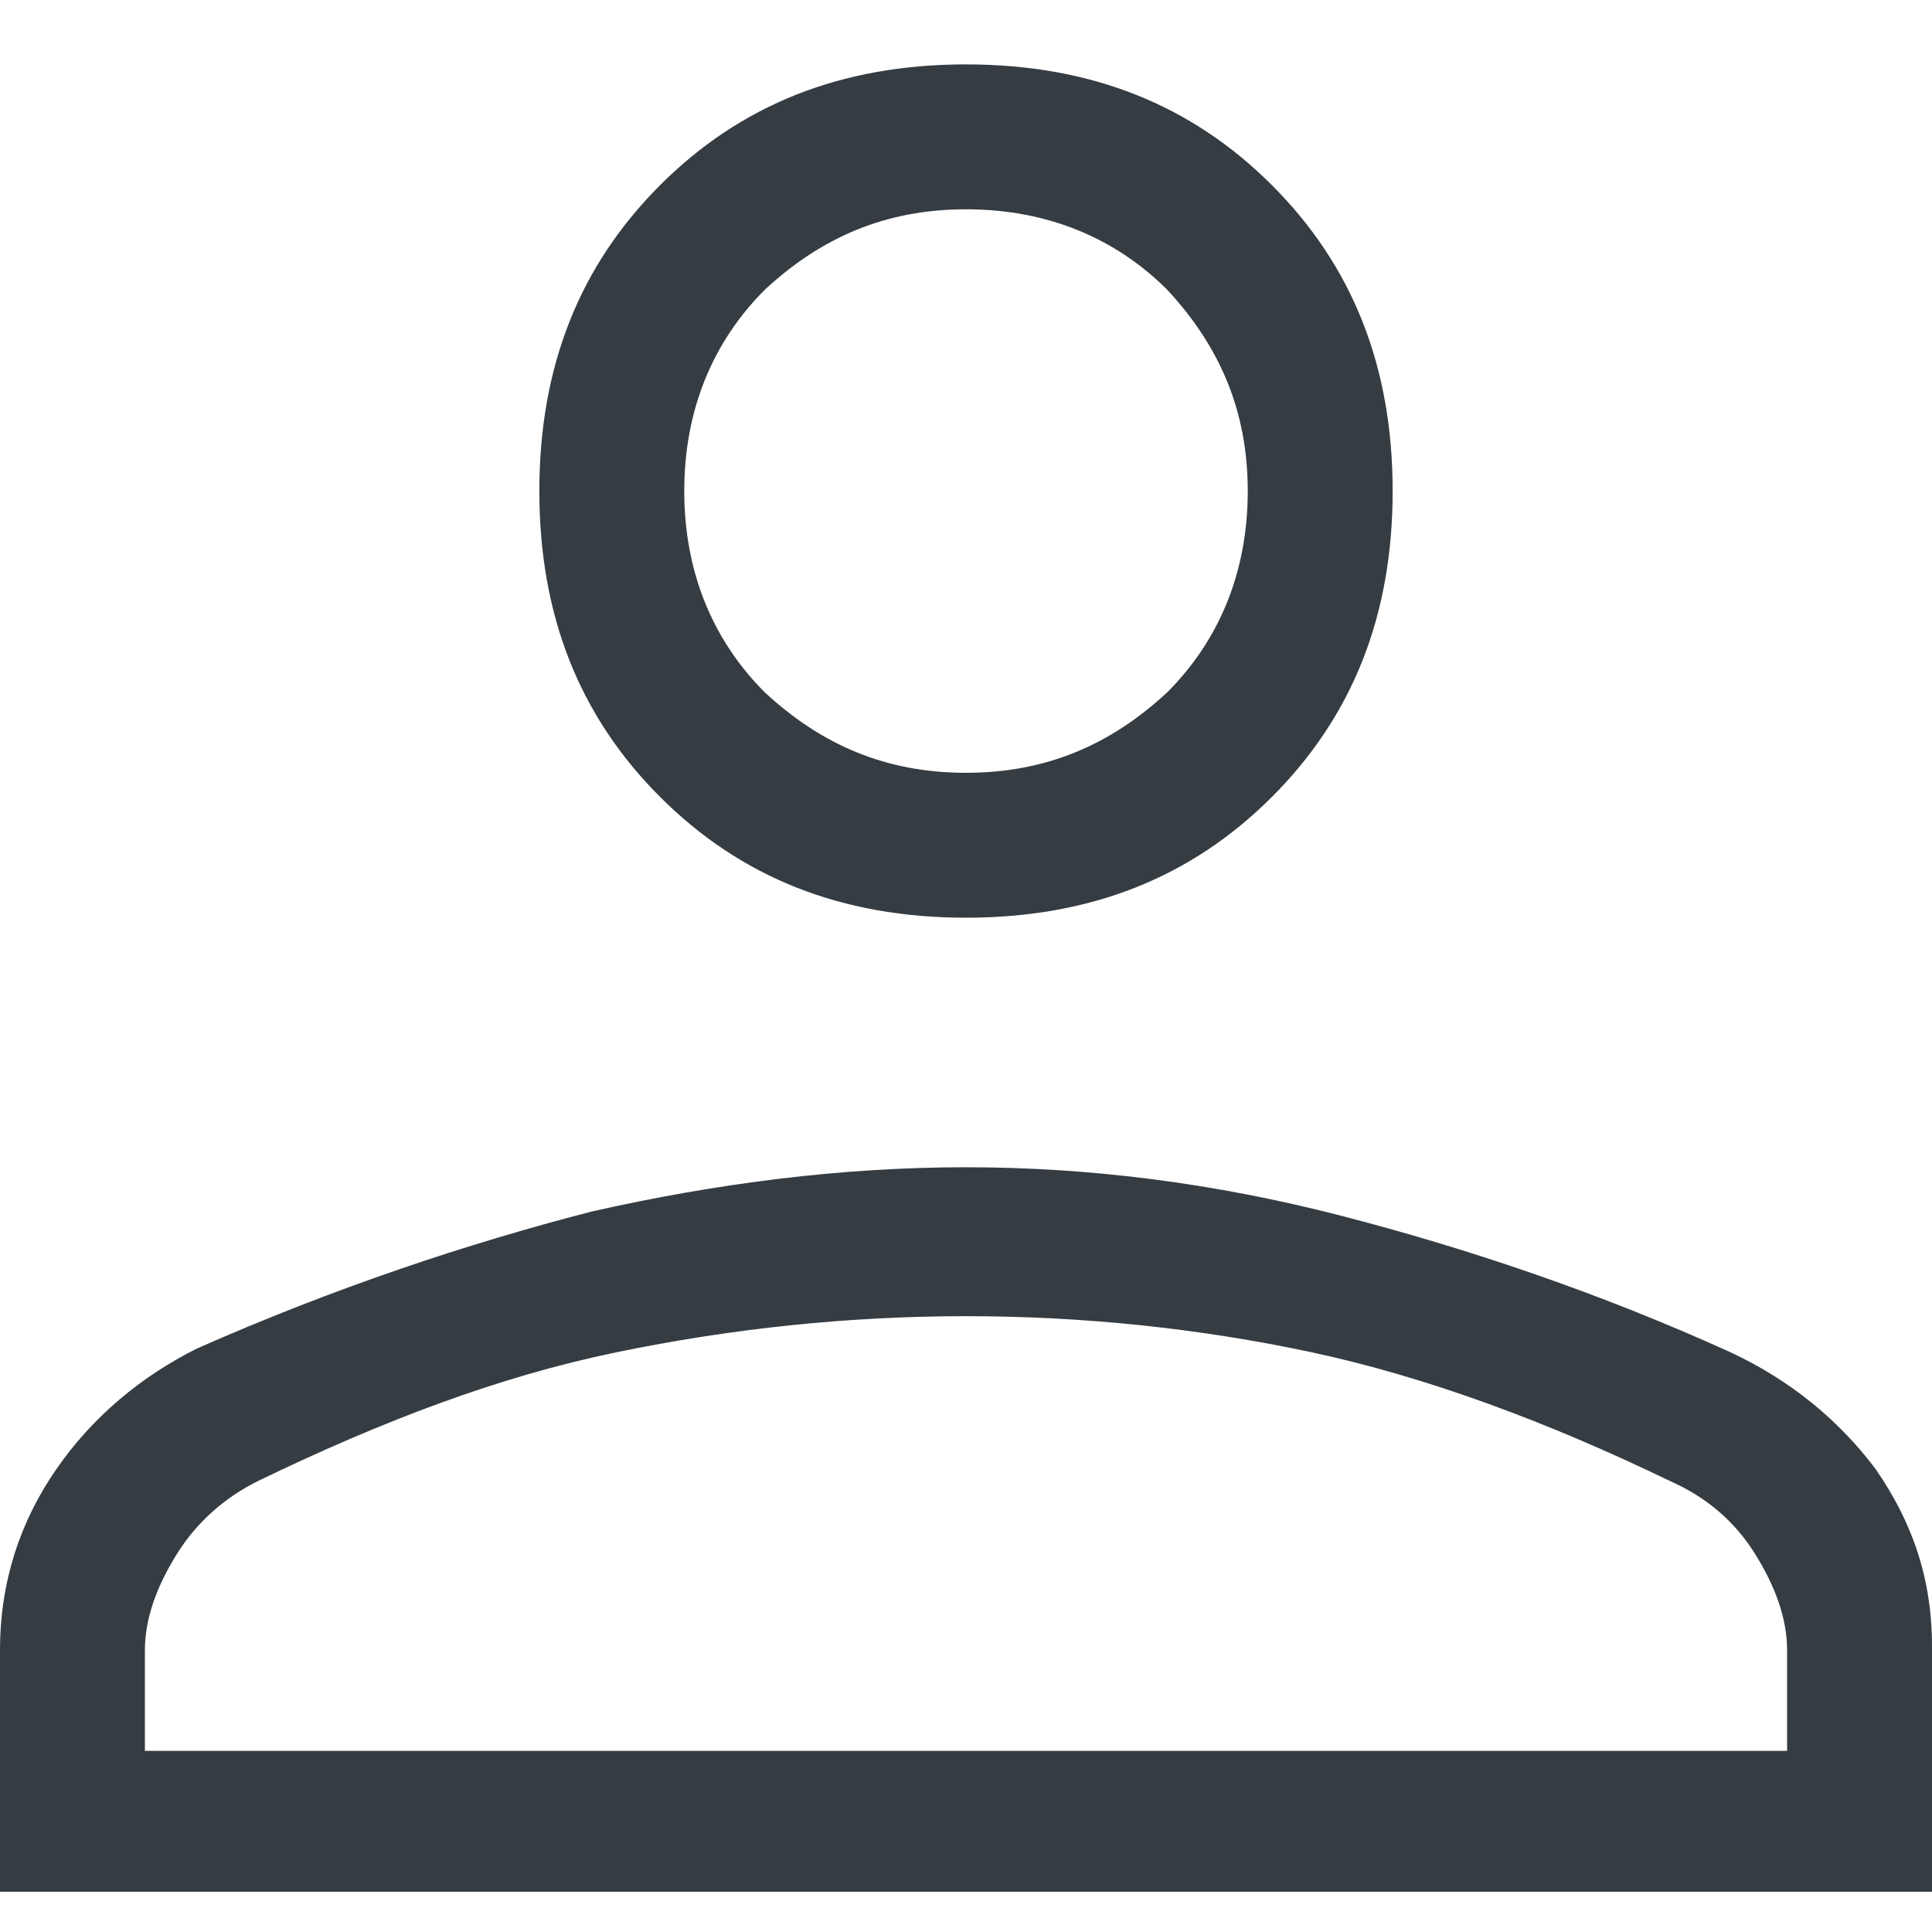
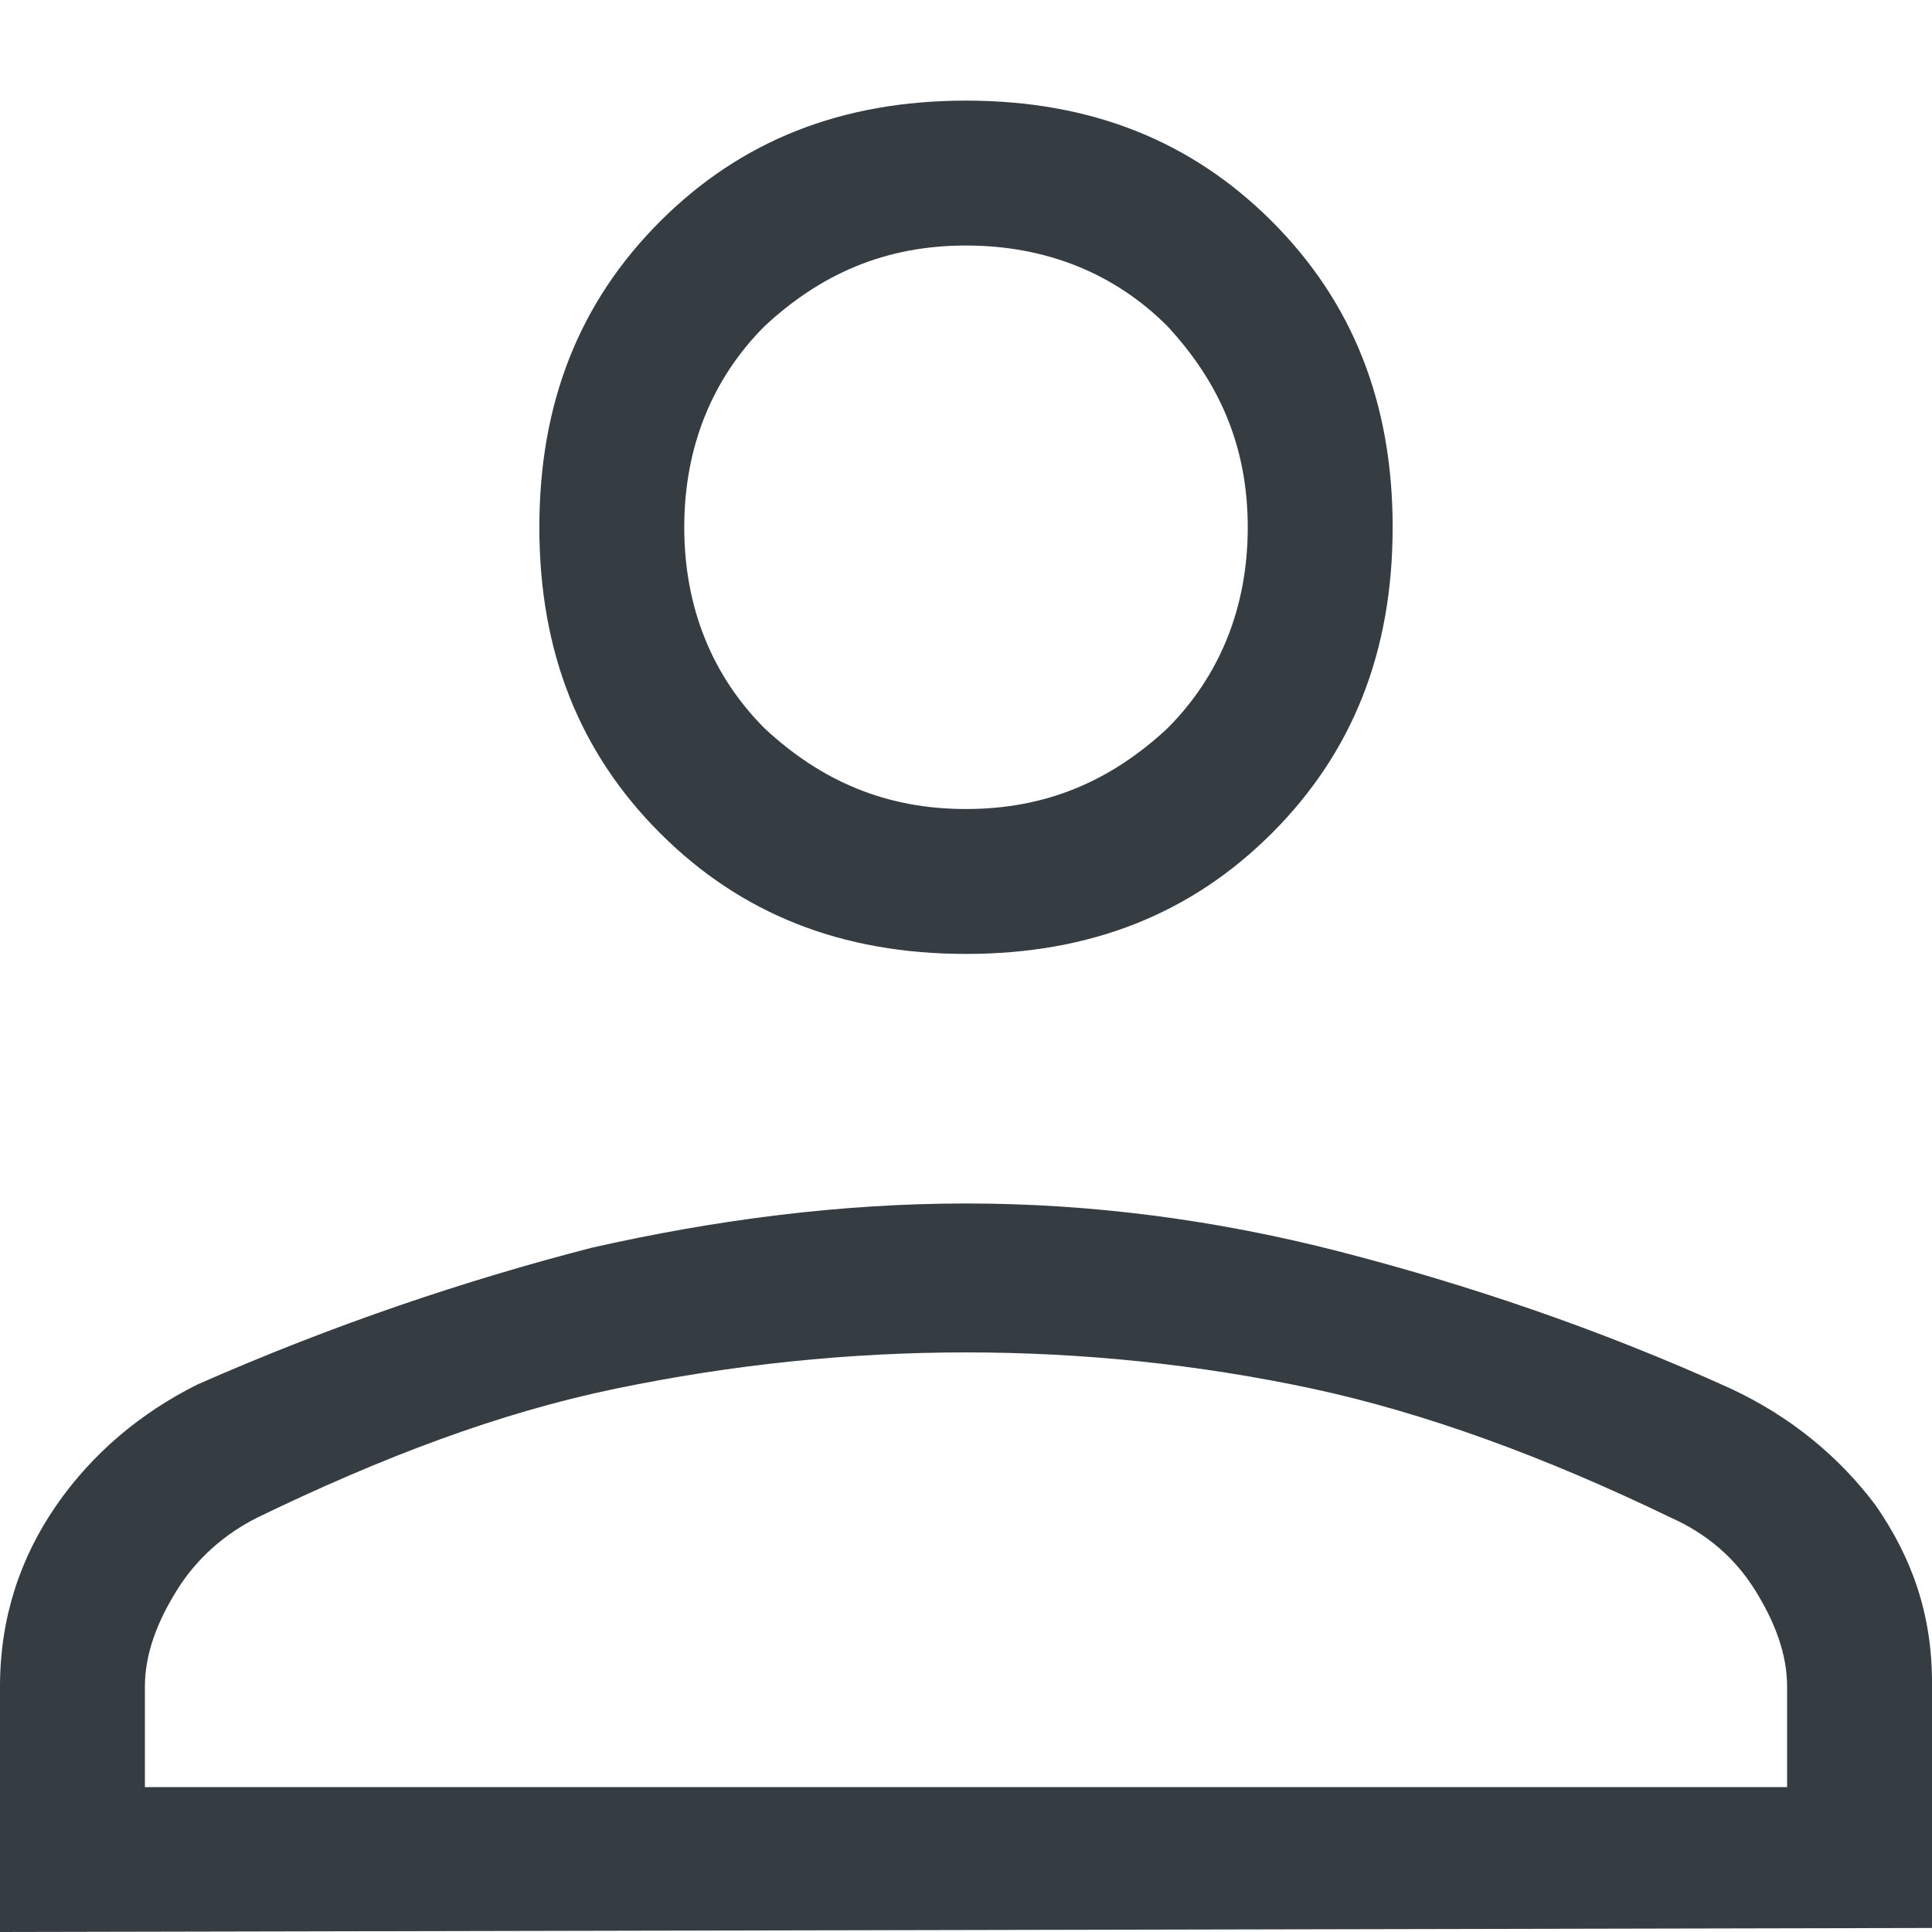
- <svg xmlns="http://www.w3.org/2000/svg" version="1.1" id="Layer_1" x="0px" y="0px" viewBox="0 0 48 48" style="enable-background:new 0 0 48 48;" xml:space="preserve" fill="#353C42">
-   <path d="M24,22.8c-3.1,0-5.6-1-7.6-3s-3-4.5-3-7.6s1-5.6,3-7.6s4.5-3,7.6-3s5.6,1,7.6,3s3,4.5,3,7.6s-1,5.6-3,7.6S27.1,22.8,24,22.8  z M0,47.1v-6.1c0-1.7,0.5-3.2,1.4-4.5c0.9-1.3,2.1-2.3,3.5-3c3.4-1.5,6.7-2.6,9.8-3.4c3.1-0.7,6.2-1.1,9.3-1.1s6.2,0.4,9.3,1.2  c3.1,0.8,6.4,1.9,9.7,3.4c1.5,0.7,2.7,1.7,3.6,2.9c0.9,1.3,1.4,2.7,1.4,4.4v6.1H0z M3.6,43.5h40.8v-2.5c0-0.8-0.3-1.6-0.8-2.4  c-0.5-0.8-1.2-1.4-2.1-1.8c-3.1-1.5-6.1-2.6-8.9-3.2c-2.8-0.6-5.7-0.9-8.6-0.9s-5.8,0.3-8.7,0.9s-5.8,1.7-8.9,3.2  c-0.8,0.4-1.5,1-2,1.8s-0.8,1.6-0.8,2.4V43.5z M24,19.2c2,0,3.6-0.7,5-2c1.3-1.3,2-3,2-5c0-2-0.7-3.6-2-5c-1.3-1.3-3-2-5-2  c-2,0-3.6,0.7-5,2c-1.3,1.3-2,3-2,5c0,2,0.7,3.7,2,5C20.4,18.5,22,19.2,24,19.2z" />
+ <svg xmlns="http://www.w3.org/2000/svg" version="1.1" id="Layer_1" x="0px" y="0px" viewBox="0 0 48 48" style="enable-background:new 0 0 48 48;" xml:space="preserve">
+   <style type="text/css">
+ 	.st0{fill:#353C42;}
+ </style>
+   <path class="st0" d="M24,23.7c-3.1,0-5.6-1-7.6-3s-3-4.5-3-7.6s1-5.6,3-7.6s4.5-3,7.6-3s5.6,1,7.6,3s3,4.5,3,7.6s-1,5.6-3,7.6  S27.1,23.7,24,23.7z M0,48v-6.1c0-1.7,0.5-3.2,1.4-4.5s2.1-2.3,3.5-3c3.4-1.5,6.7-2.6,9.8-3.4c3.1-0.7,6.2-1.1,9.3-1.1  s6.2,0.4,9.3,1.2c3.1,0.8,6.4,1.9,9.7,3.4c1.5,0.7,2.7,1.7,3.6,2.9c0.9,1.3,1.4,2.7,1.4,4.4v6.1L0,48L0,48z M3.6,44.4h40.8v-2.5  c0-0.8-0.3-1.6-0.8-2.4c-0.5-0.8-1.2-1.4-2.1-1.8c-3.1-1.5-6.1-2.6-8.9-3.2c-2.8-0.6-5.7-0.9-8.6-0.9s-5.8,0.3-8.7,0.9  s-5.8,1.7-8.9,3.2c-0.8,0.4-1.5,1-2,1.8s-0.8,1.6-0.8,2.4C3.6,41.9,3.6,44.4,3.6,44.4z M24,20.1c2,0,3.6-0.7,5-2c1.3-1.3,2-3,2-5  s-0.7-3.6-2-5c-1.3-1.3-3-2-5-2s-3.6,0.7-5,2c-1.3,1.3-2,3-2,5s0.7,3.7,2,5C20.4,19.4,22,20.1,24,20.1z" />
</svg>
